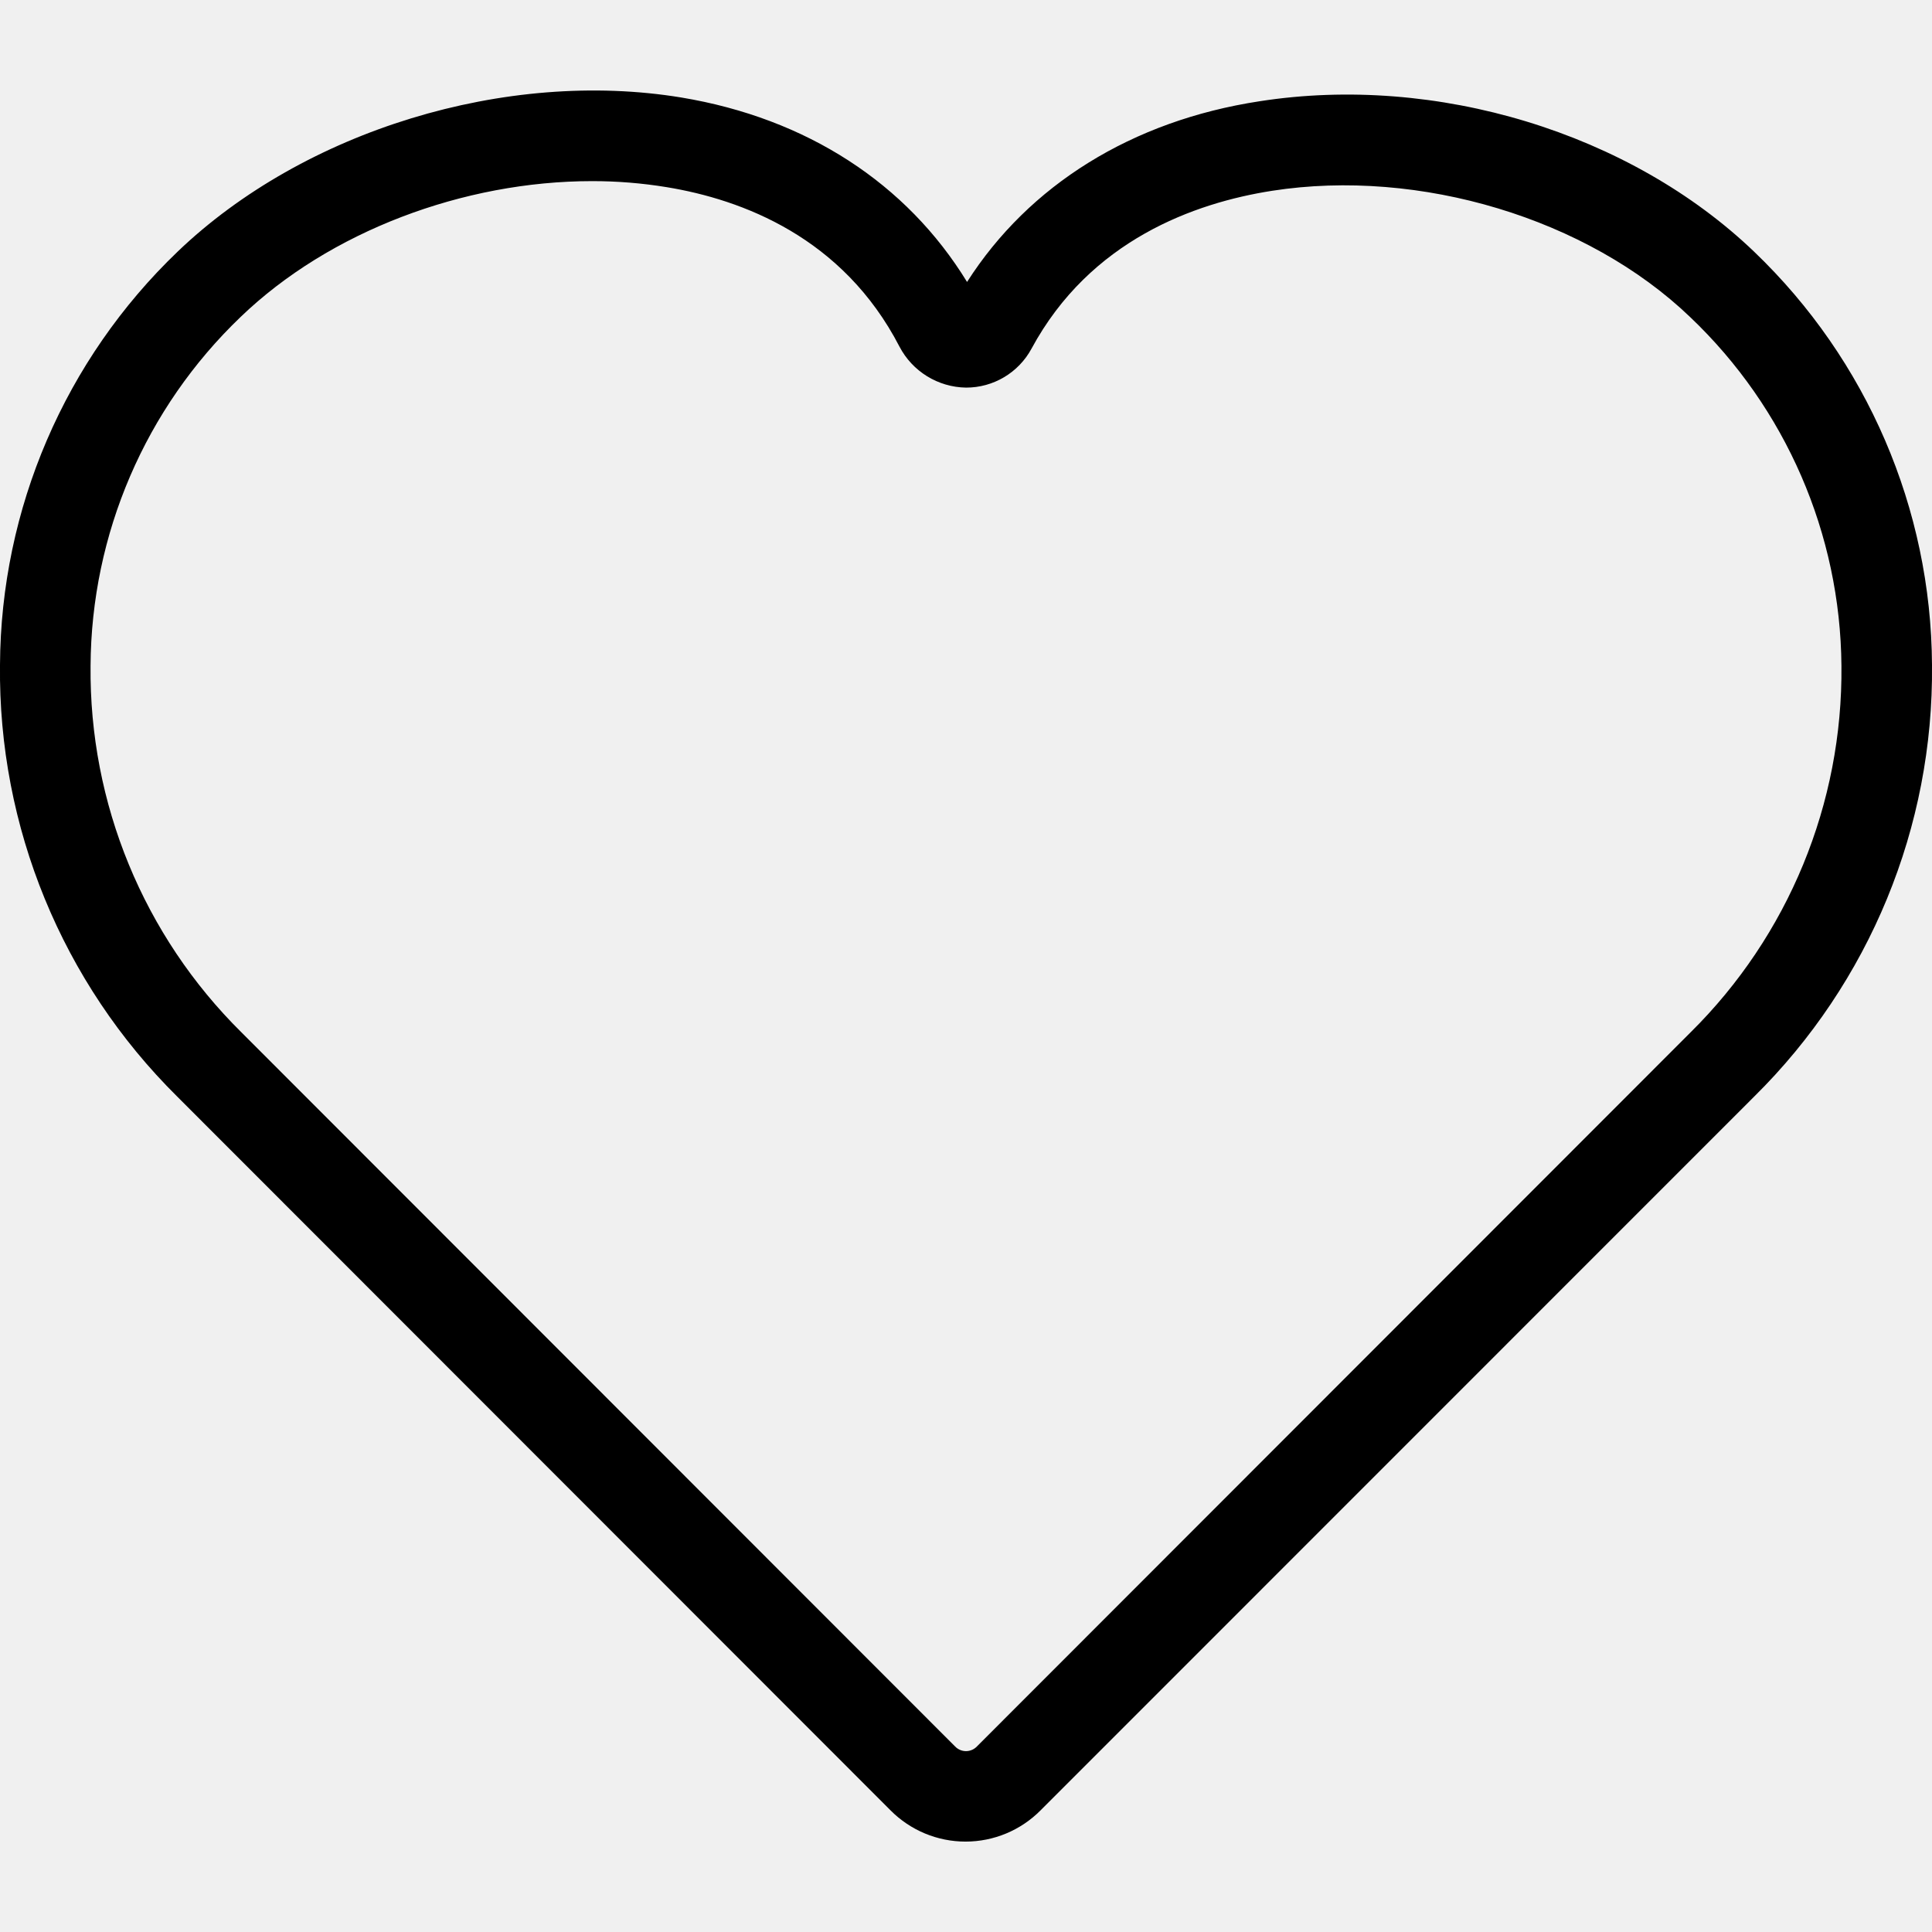
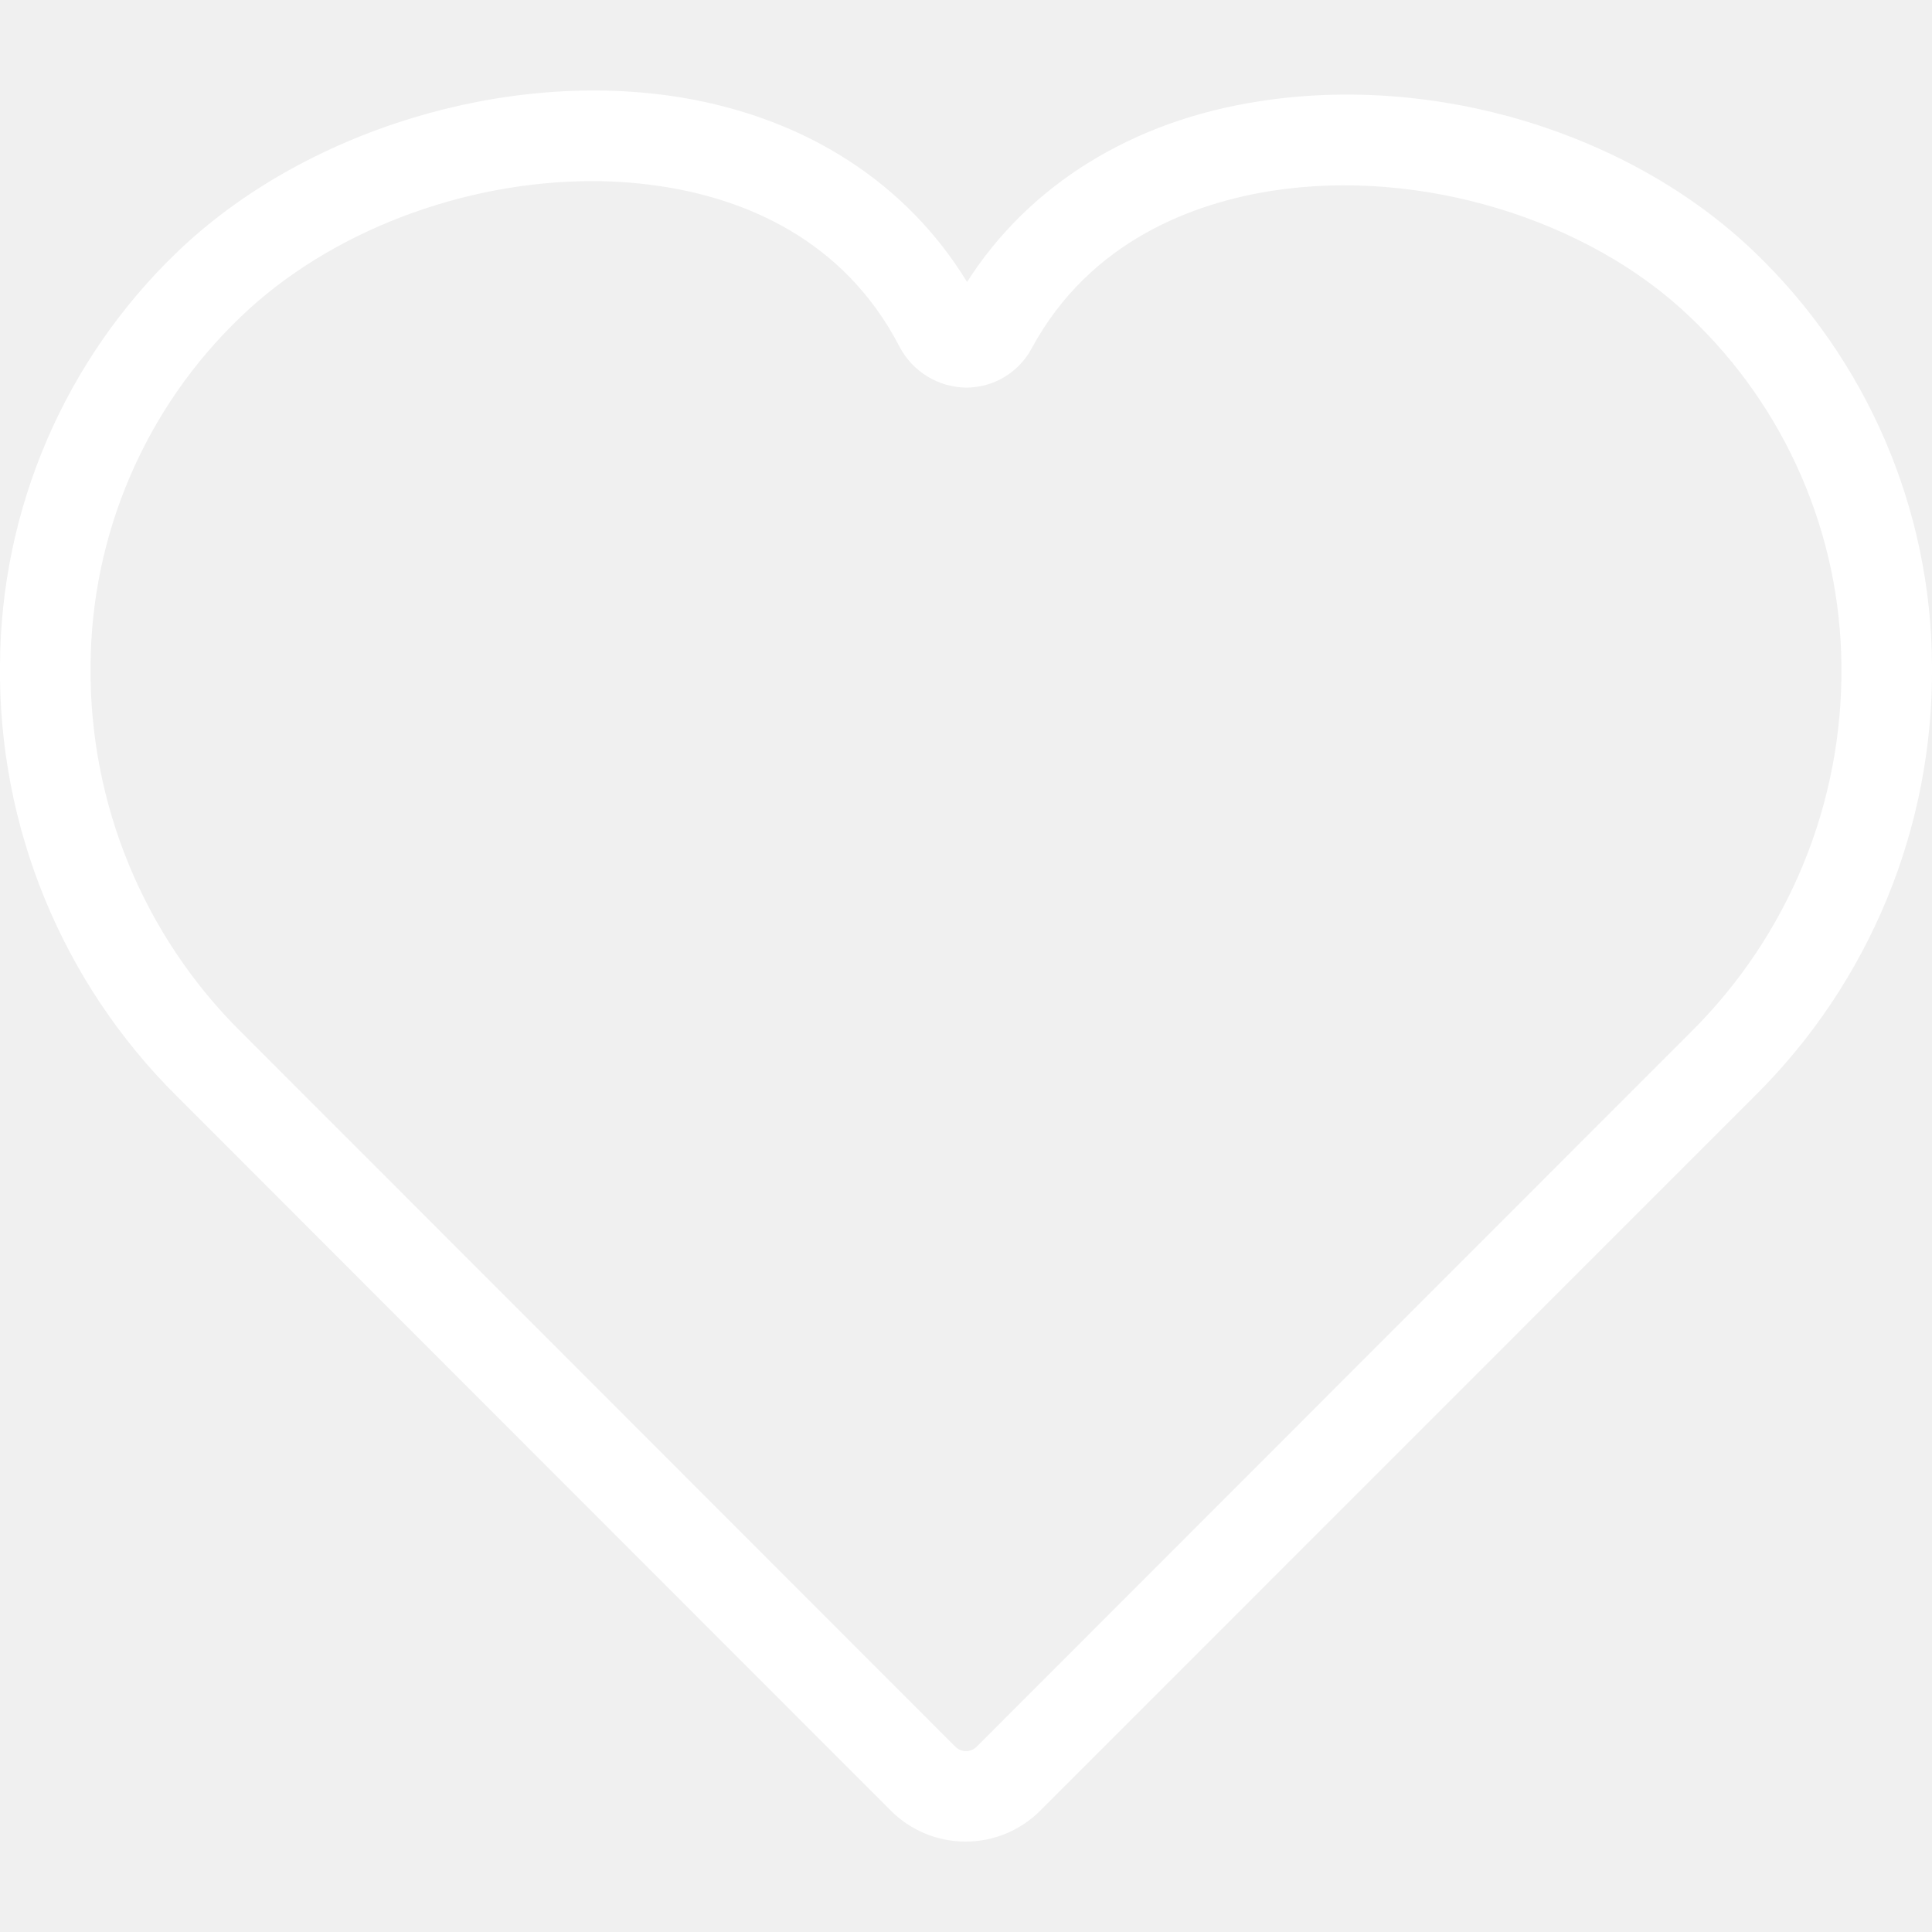
- <svg xmlns="http://www.w3.org/2000/svg" data-name="Livello 1" id="Livello_1" viewBox="0 0 128 128">
+ <svg xmlns="http://www.w3.org/2000/svg" fill="#ffffff" data-name="Livello 1" id="Livello_1" viewBox="0 0 128 128">
  <path d="M116.22,16.68C108,8.8,95.16,4.88,83.44,6.71,75,8,68.17,12.26,64.07,18.68c-4-6.53-10.62-10.84-18.93-12.22-11.61-1.91-25,2.19-33.37,10.21A38.19,38.19,0,0,0,0,44.05,39.61,39.61,0,0,0,11.74,72.65L59,119.94a7,7,0,0,0,9.94,0l47.29-47.3A39.61,39.61,0,0,0,128,44.05,38.19,38.19,0,0,0,116.22,16.68ZM112,68.4,64.73,115.7a1,1,0,0,1-1.46,0L16,68.4A33.66,33.66,0,0,1,6,44.11,32.23,32.23,0,0,1,15.94,21c5.89-5.67,14.78-9,23.29-9a30.38,30.38,0,0,1,4.94.4c5,.82,11.67,3.32,15.42,10.56A5.06,5.06,0,0,0,64,25.68h0a4.92,4.92,0,0,0,4.34-2.58h0c3.89-7.2,10.82-9.66,15.94-10.46,9.77-1.52,20.9,1.84,27.7,8.37A32.23,32.23,0,0,1,122,44.11,33.66,33.66,0,0,1,112,68.4Z" />
</svg>
